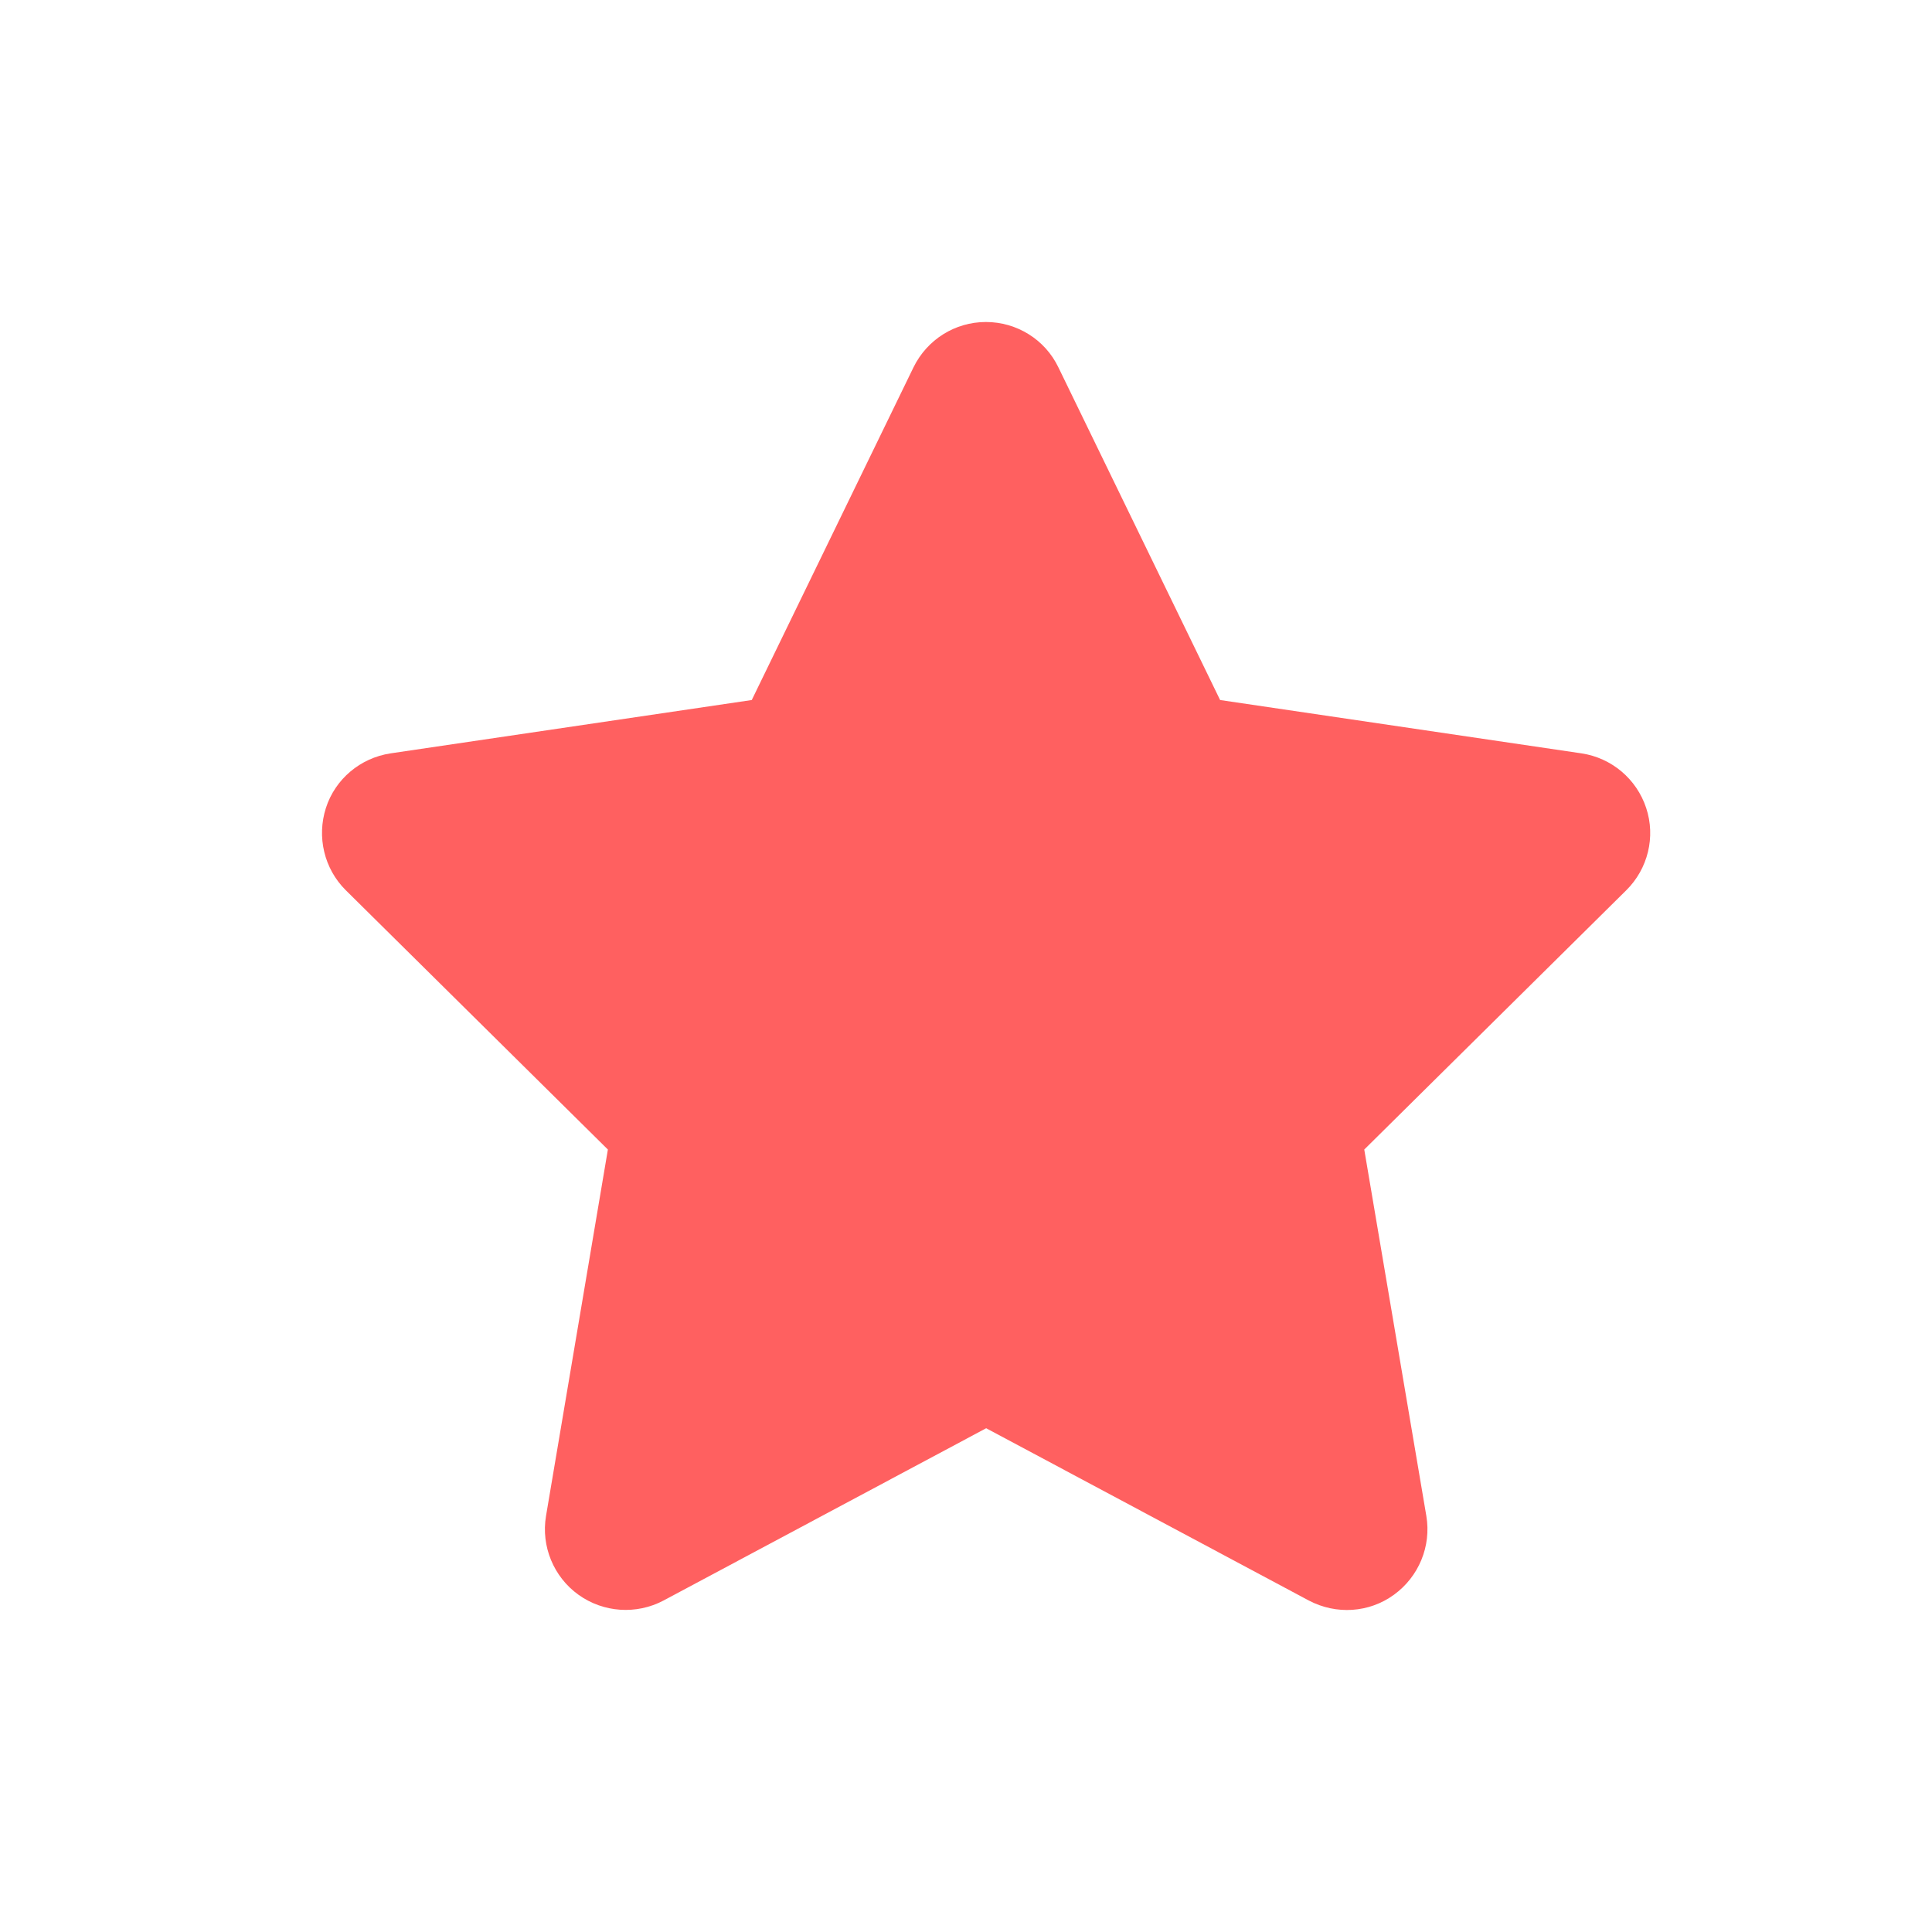
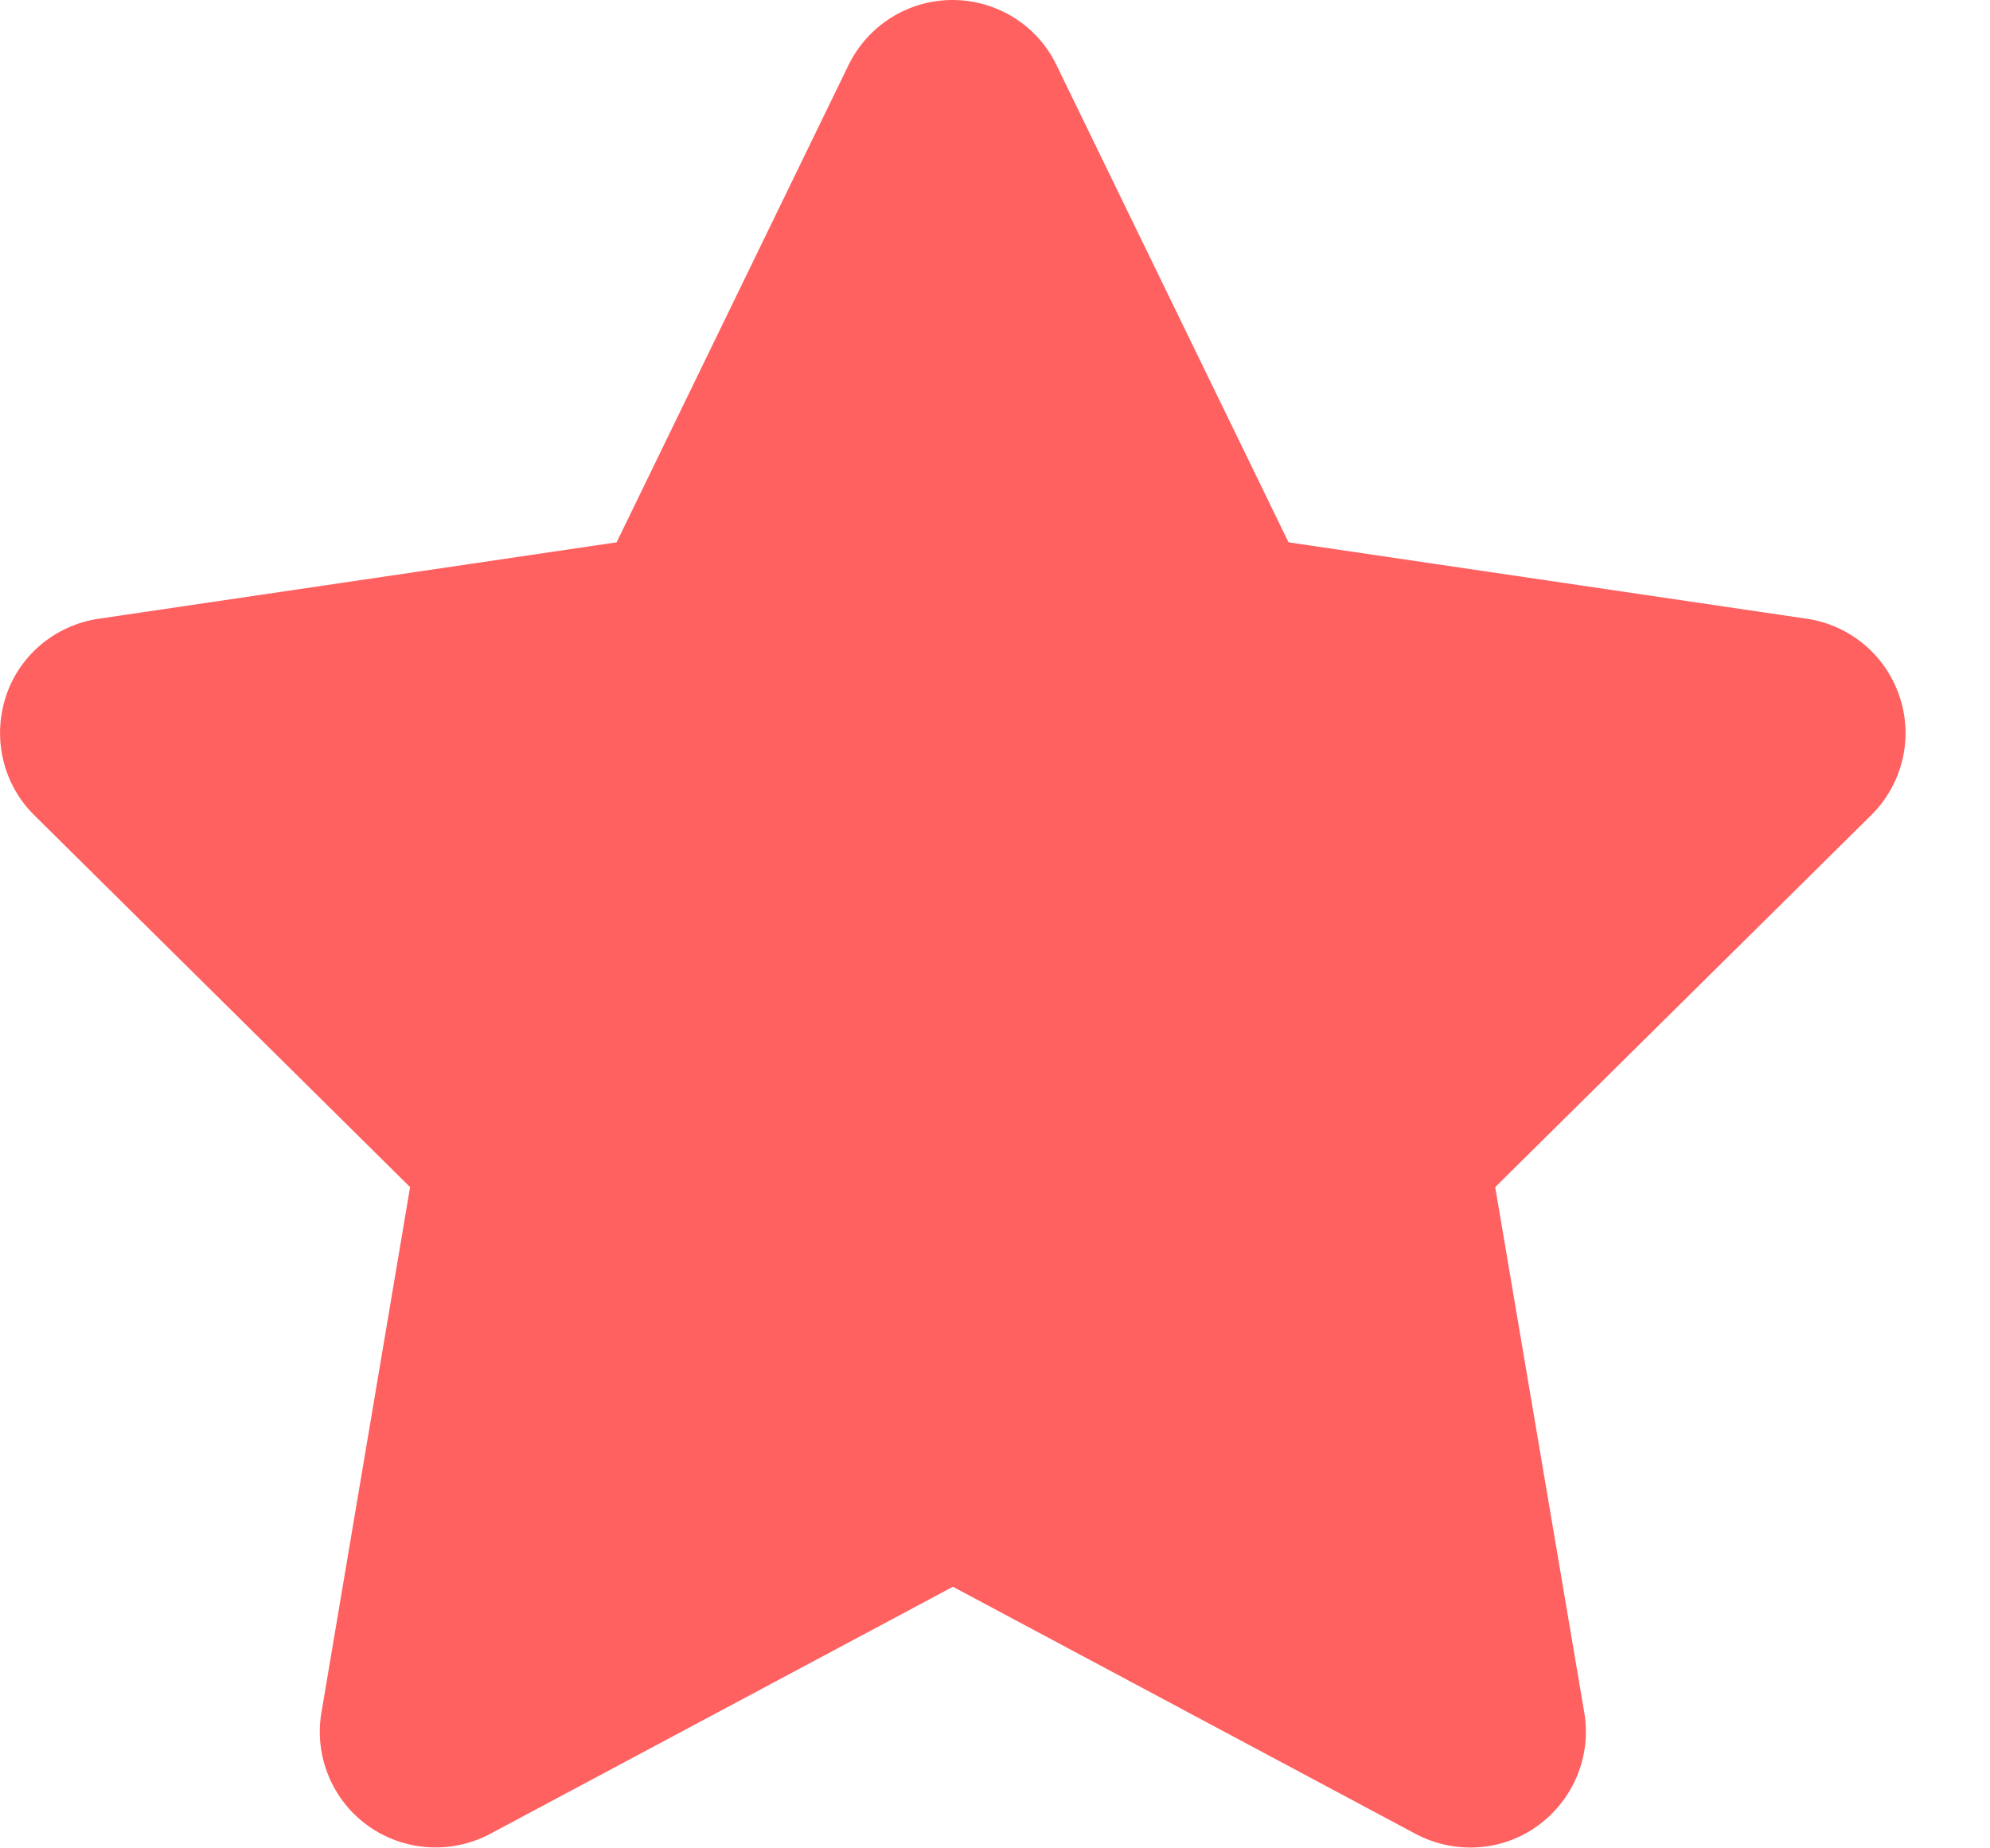
- <svg xmlns="http://www.w3.org/2000/svg" width="36" height="36" viewBox="0 0 36 36" fill="none">
-   <path d="M19.721 6.844C19.473 6.328 18.948 6 18.371 6C17.795 6 17.275 6.328 17.022 6.844L14.008 13.044L7.277 14.038C6.715 14.123 6.246 14.516 6.073 15.055C5.9 15.594 6.04 16.189 6.443 16.588L11.327 21.42L10.174 28.249C10.08 28.811 10.315 29.383 10.779 29.716C11.243 30.049 11.857 30.091 12.363 29.824L18.376 26.613L24.389 29.824C24.896 30.091 25.51 30.054 25.974 29.716C26.438 29.379 26.672 28.811 26.578 28.249L25.421 21.42L30.304 16.588C30.707 16.189 30.853 15.594 30.674 15.055C30.496 14.516 30.032 14.123 29.47 14.038L22.735 13.044L19.721 6.844Z" fill="#FF6060" />
+ <svg xmlns="http://www.w3.org/2000/svg" width="14" height="13" viewBox="0 0 14 13" fill="none">
+   <path d="M7.432 0.457C7.298 0.178 7.013 0 6.701 0C6.389 0 6.107 0.178 5.97 0.457L4.338 3.816L0.692 4.354C0.387 4.4 0.133 4.613 0.04 4.905C-0.054 5.197 0.022 5.519 0.24 5.735L2.885 8.353L2.261 12.052C2.21 12.356 2.337 12.666 2.588 12.846C2.84 13.027 3.172 13.049 3.446 12.905L6.704 11.165L9.961 12.905C10.235 13.049 10.568 13.029 10.819 12.846C11.07 12.663 11.197 12.356 11.146 12.052L10.519 8.353L13.165 5.735C13.383 5.519 13.462 5.197 13.365 4.905C13.269 4.613 13.018 4.4 12.713 4.354L9.065 3.816L7.432 0.457Z" fill="#FF6060" />
</svg>
